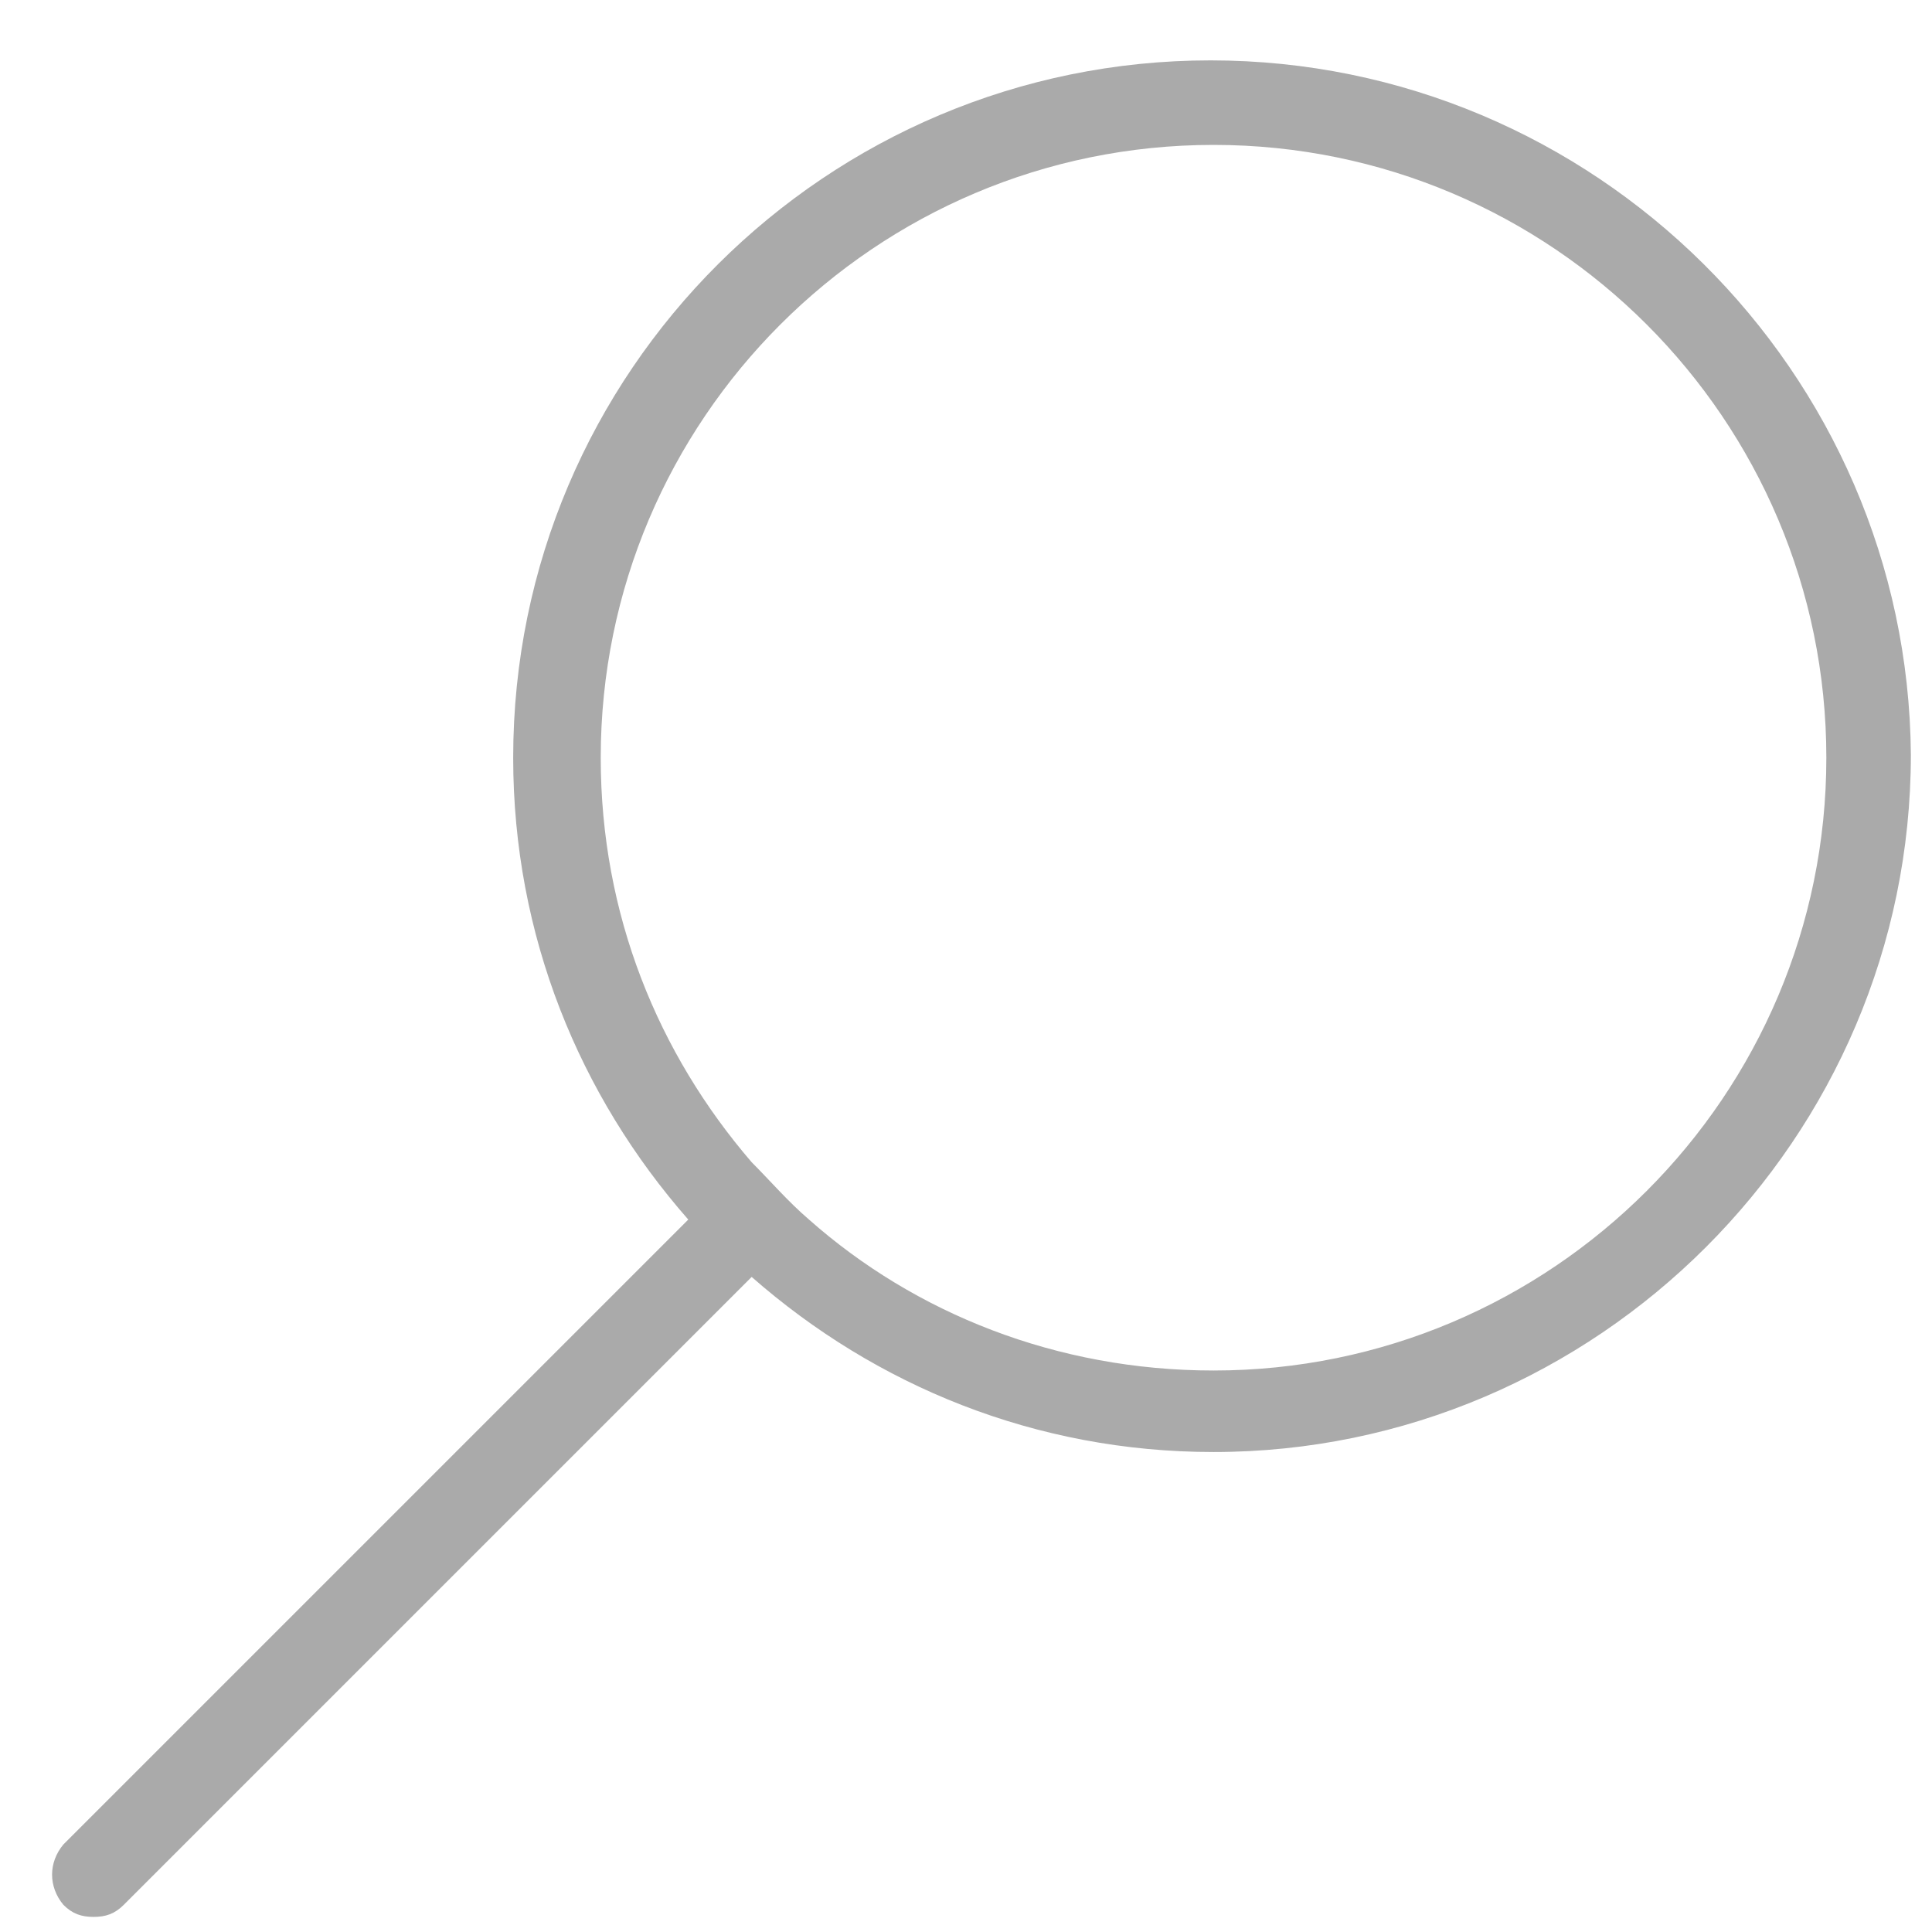
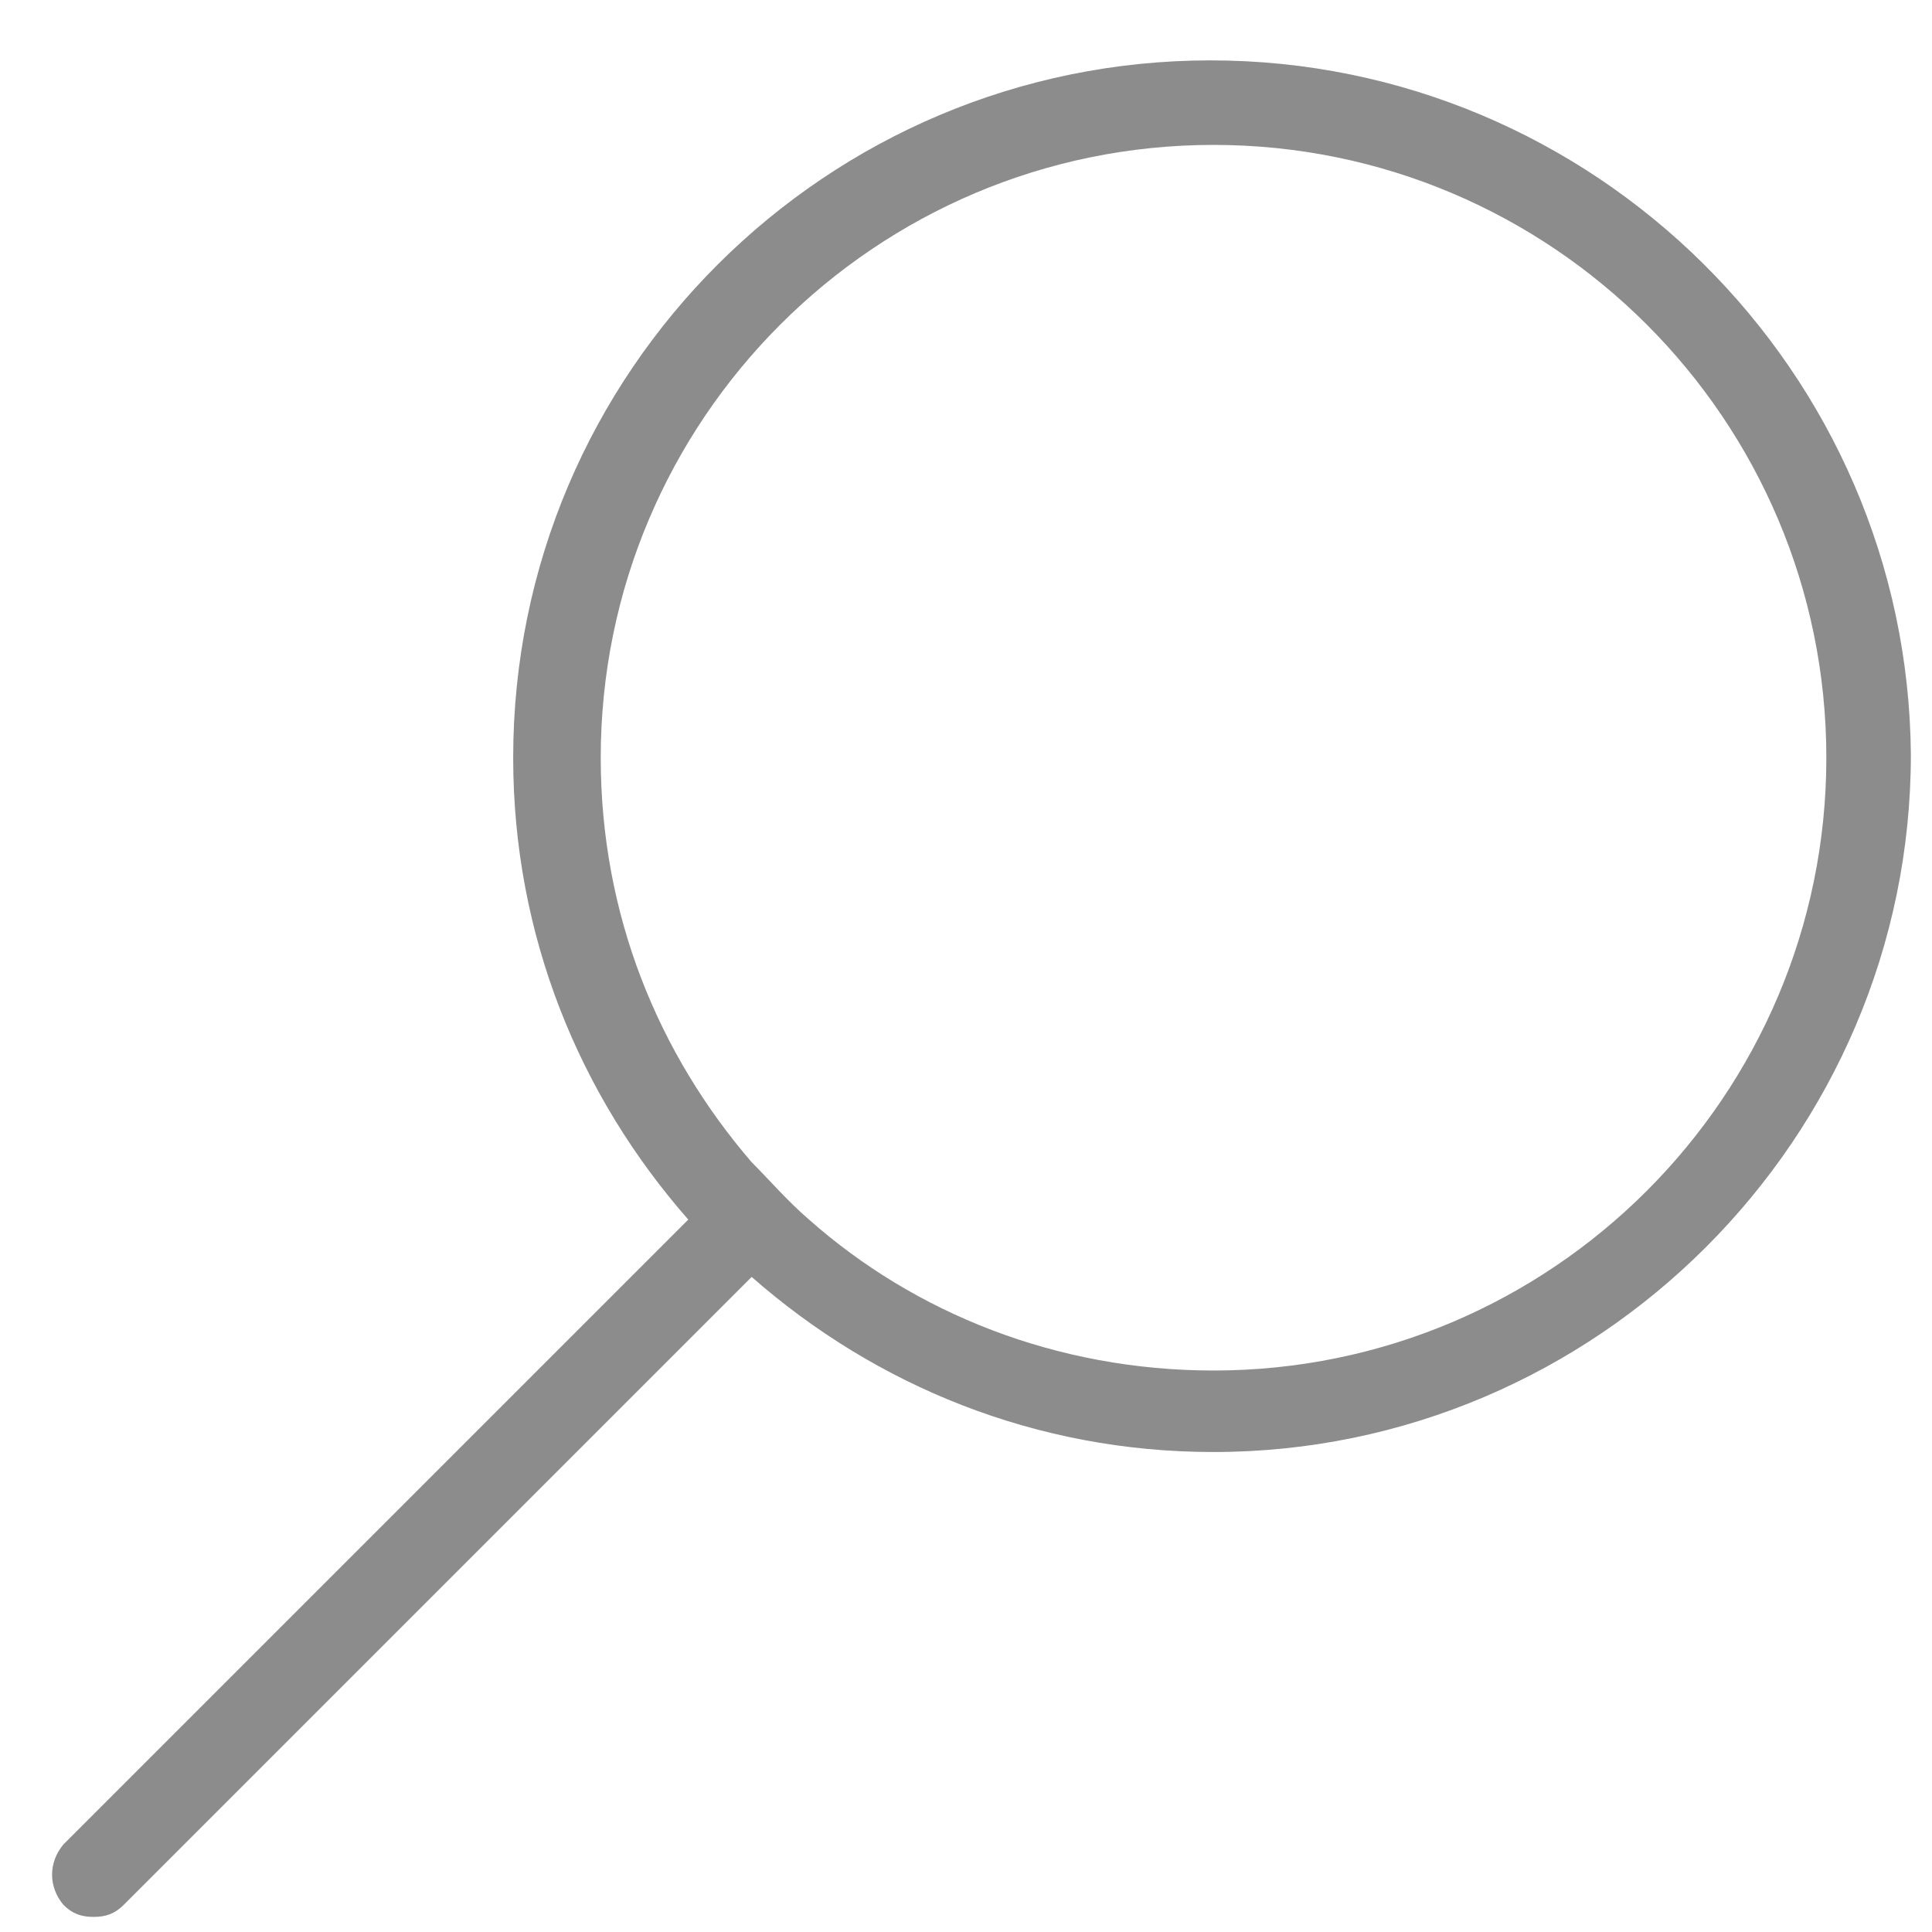
<svg xmlns="http://www.w3.org/2000/svg" version="1.1" class="search_svg" id="Capa_1" x="0px" y="0px" viewBox="0 0 64 64" enable-background="new 0 0 64 64" xml:space="preserve">
-   <path fill="#AAAAAA" d="M2.1,63.1c0.3,0.3,0.6,0.4,1,0.4c0.4,0,0.7-0.1,1-0.4l20.8-20.8c4.1,3.6,9.4,5.8,15.3,5.8  c12.7,0,23.1-10.4,23.1-23.1C63.2,12.3,52.8,2,40.1,2C27.4,2,17,12.3,17,25.1c0,5.9,2.2,11.2,5.8,15.3L2.1,61.1  C1.6,61.7,1.6,62.5,2.1,63.1z M26.8,40.4c-0.7-0.6-1.3-1.3-1.9-1.9c-3.1-3.6-5-8.2-5-13.4c0-11.2,9.1-20.3,20.3-20.3  c11.2,0,20.3,9.1,20.3,20.3s-9.1,20.3-20.3,20.3C35,45.4,30.3,43.5,26.8,40.4z" />
+   <path fill="#8c8c8c" d="M2.1,63.1c0.3,0.3,0.6,0.4,1,0.4c0.4,0,0.7-0.1,1-0.4l20.8-20.8c4.1,3.6,9.4,5.8,15.3,5.8  c12.7,0,23.1-10.4,23.1-23.1C63.2,12.3,52.8,2,40.1,2C27.4,2,17,12.3,17,25.1c0,5.9,2.2,11.2,5.8,15.3L2.1,61.1  C1.6,61.7,1.6,62.5,2.1,63.1z M26.8,40.4c-0.7-0.6-1.3-1.3-1.9-1.9c-3.1-3.6-5-8.2-5-13.4c0-11.2,9.1-20.3,20.3-20.3  c11.2,0,20.3,9.1,20.3,20.3s-9.1,20.3-20.3,20.3C35,45.4,30.3,43.5,26.8,40.4z" />
</svg>
